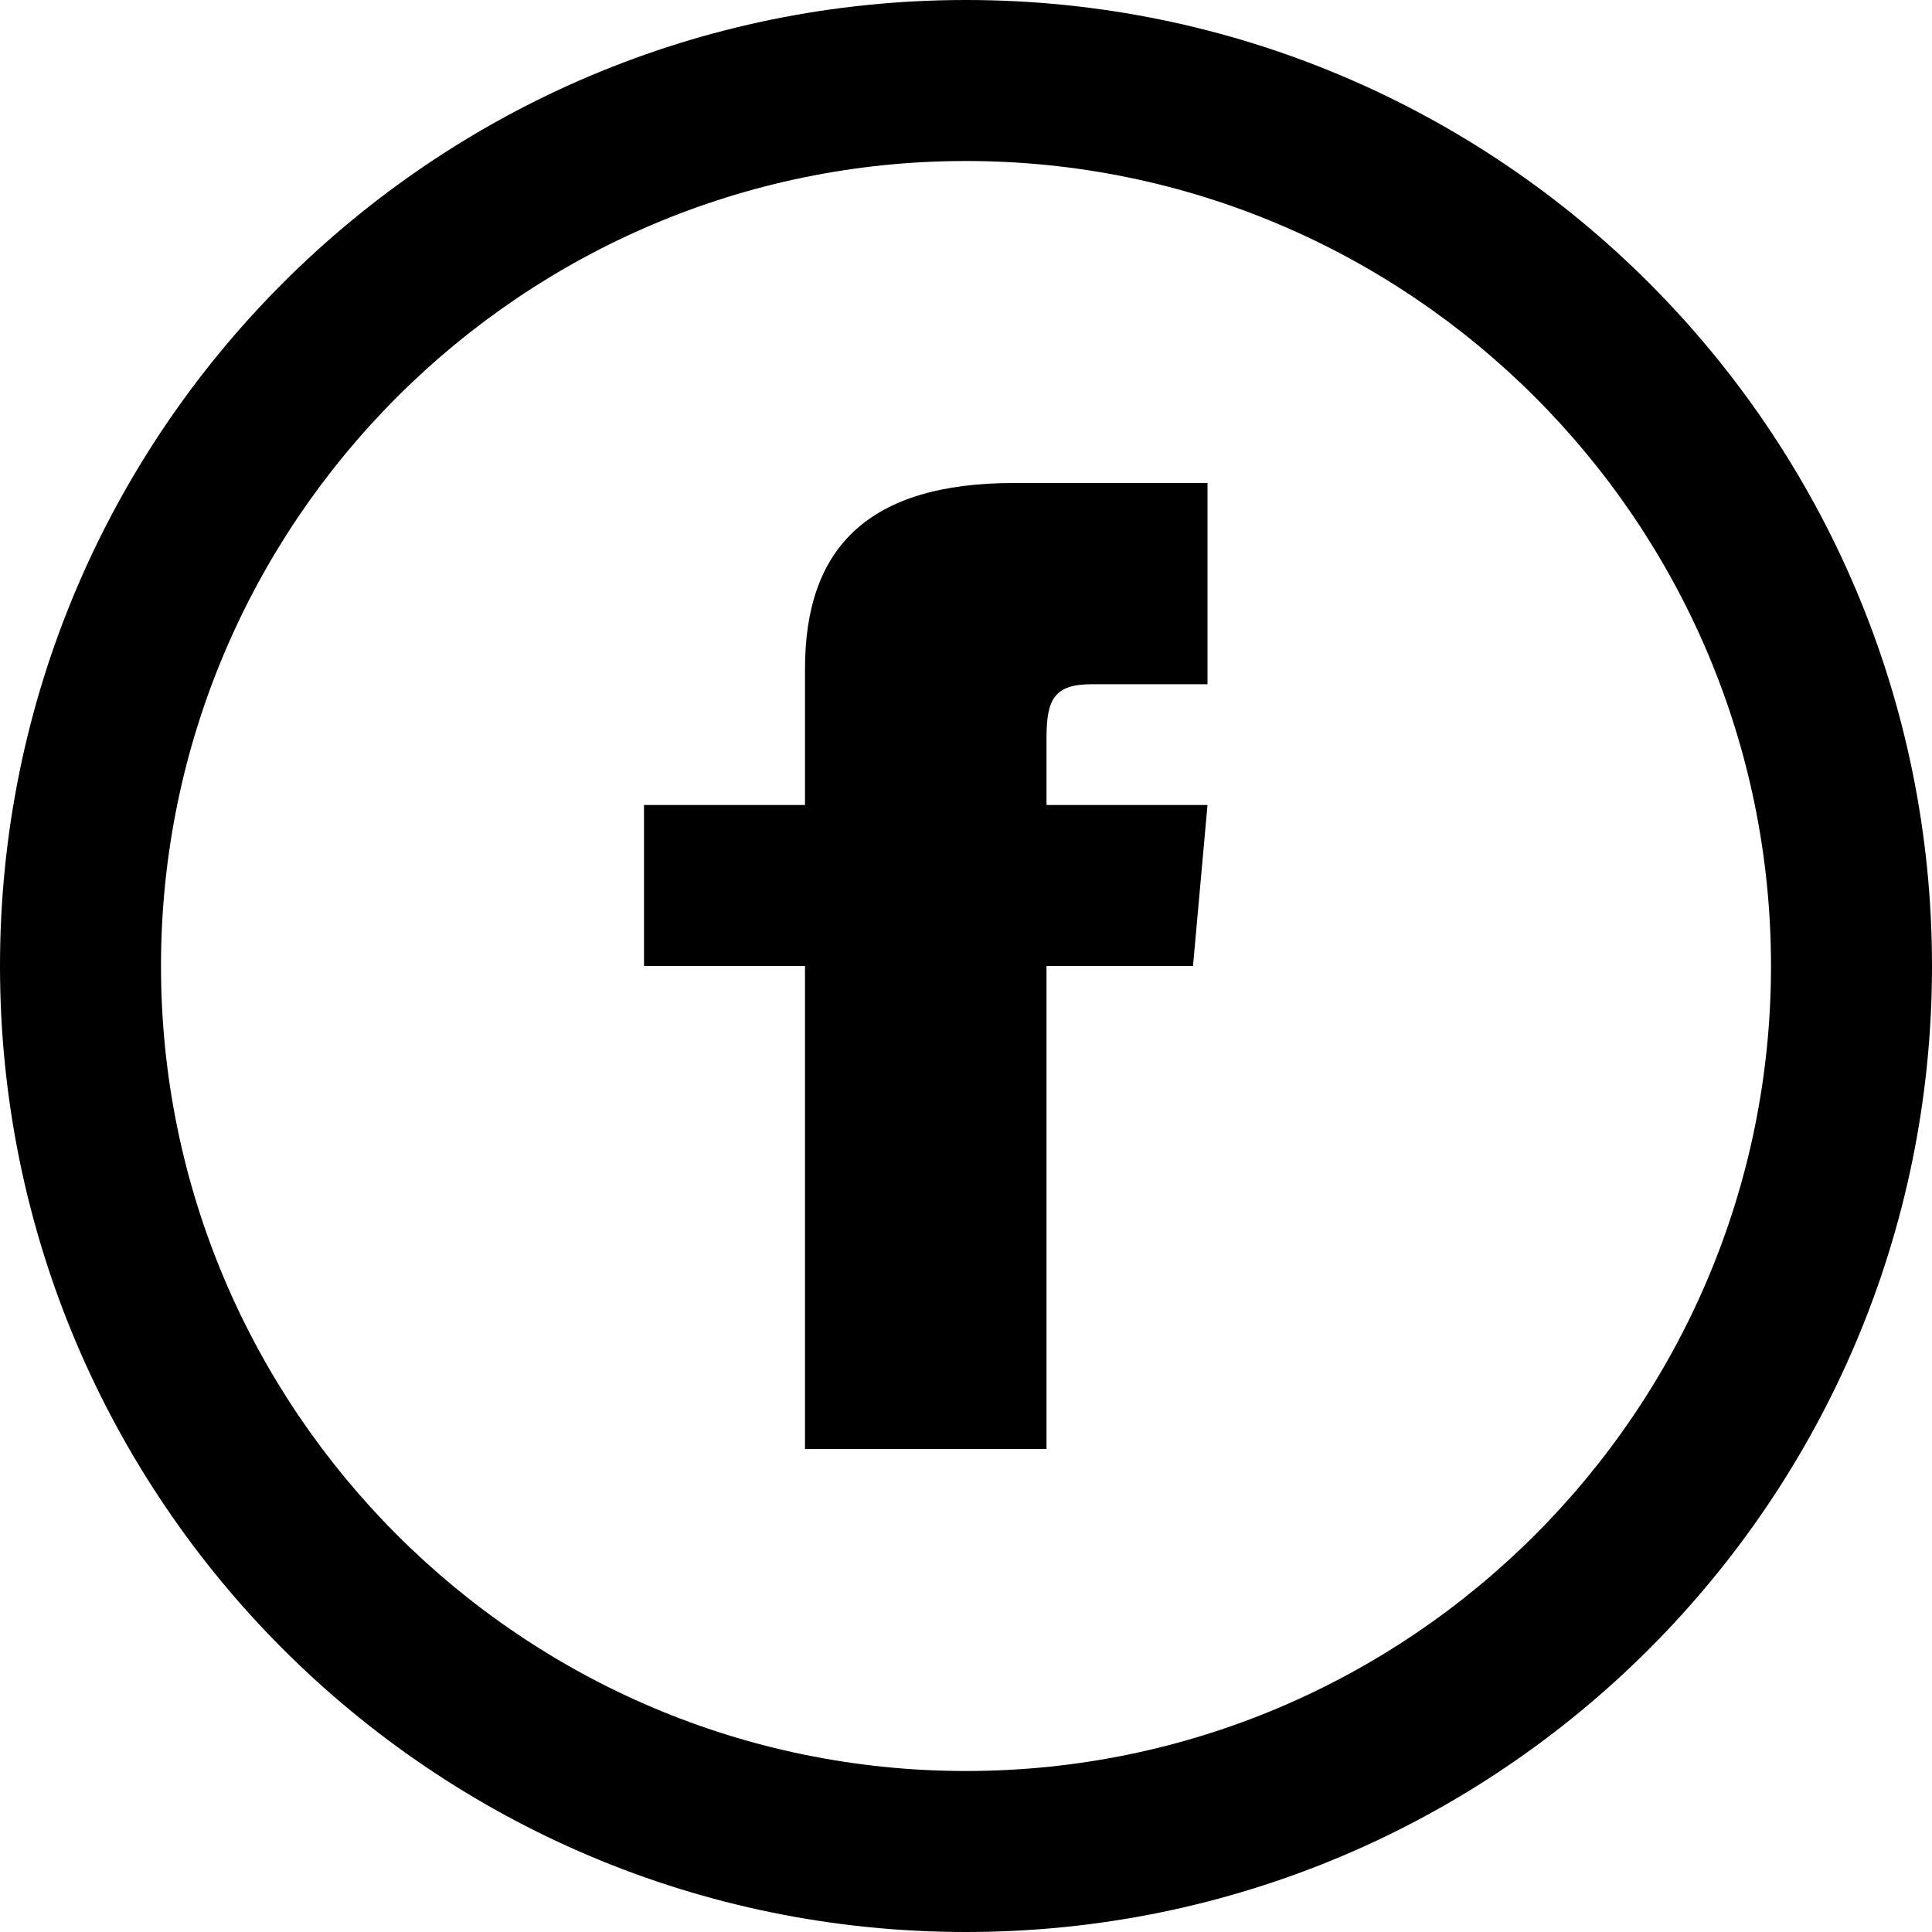
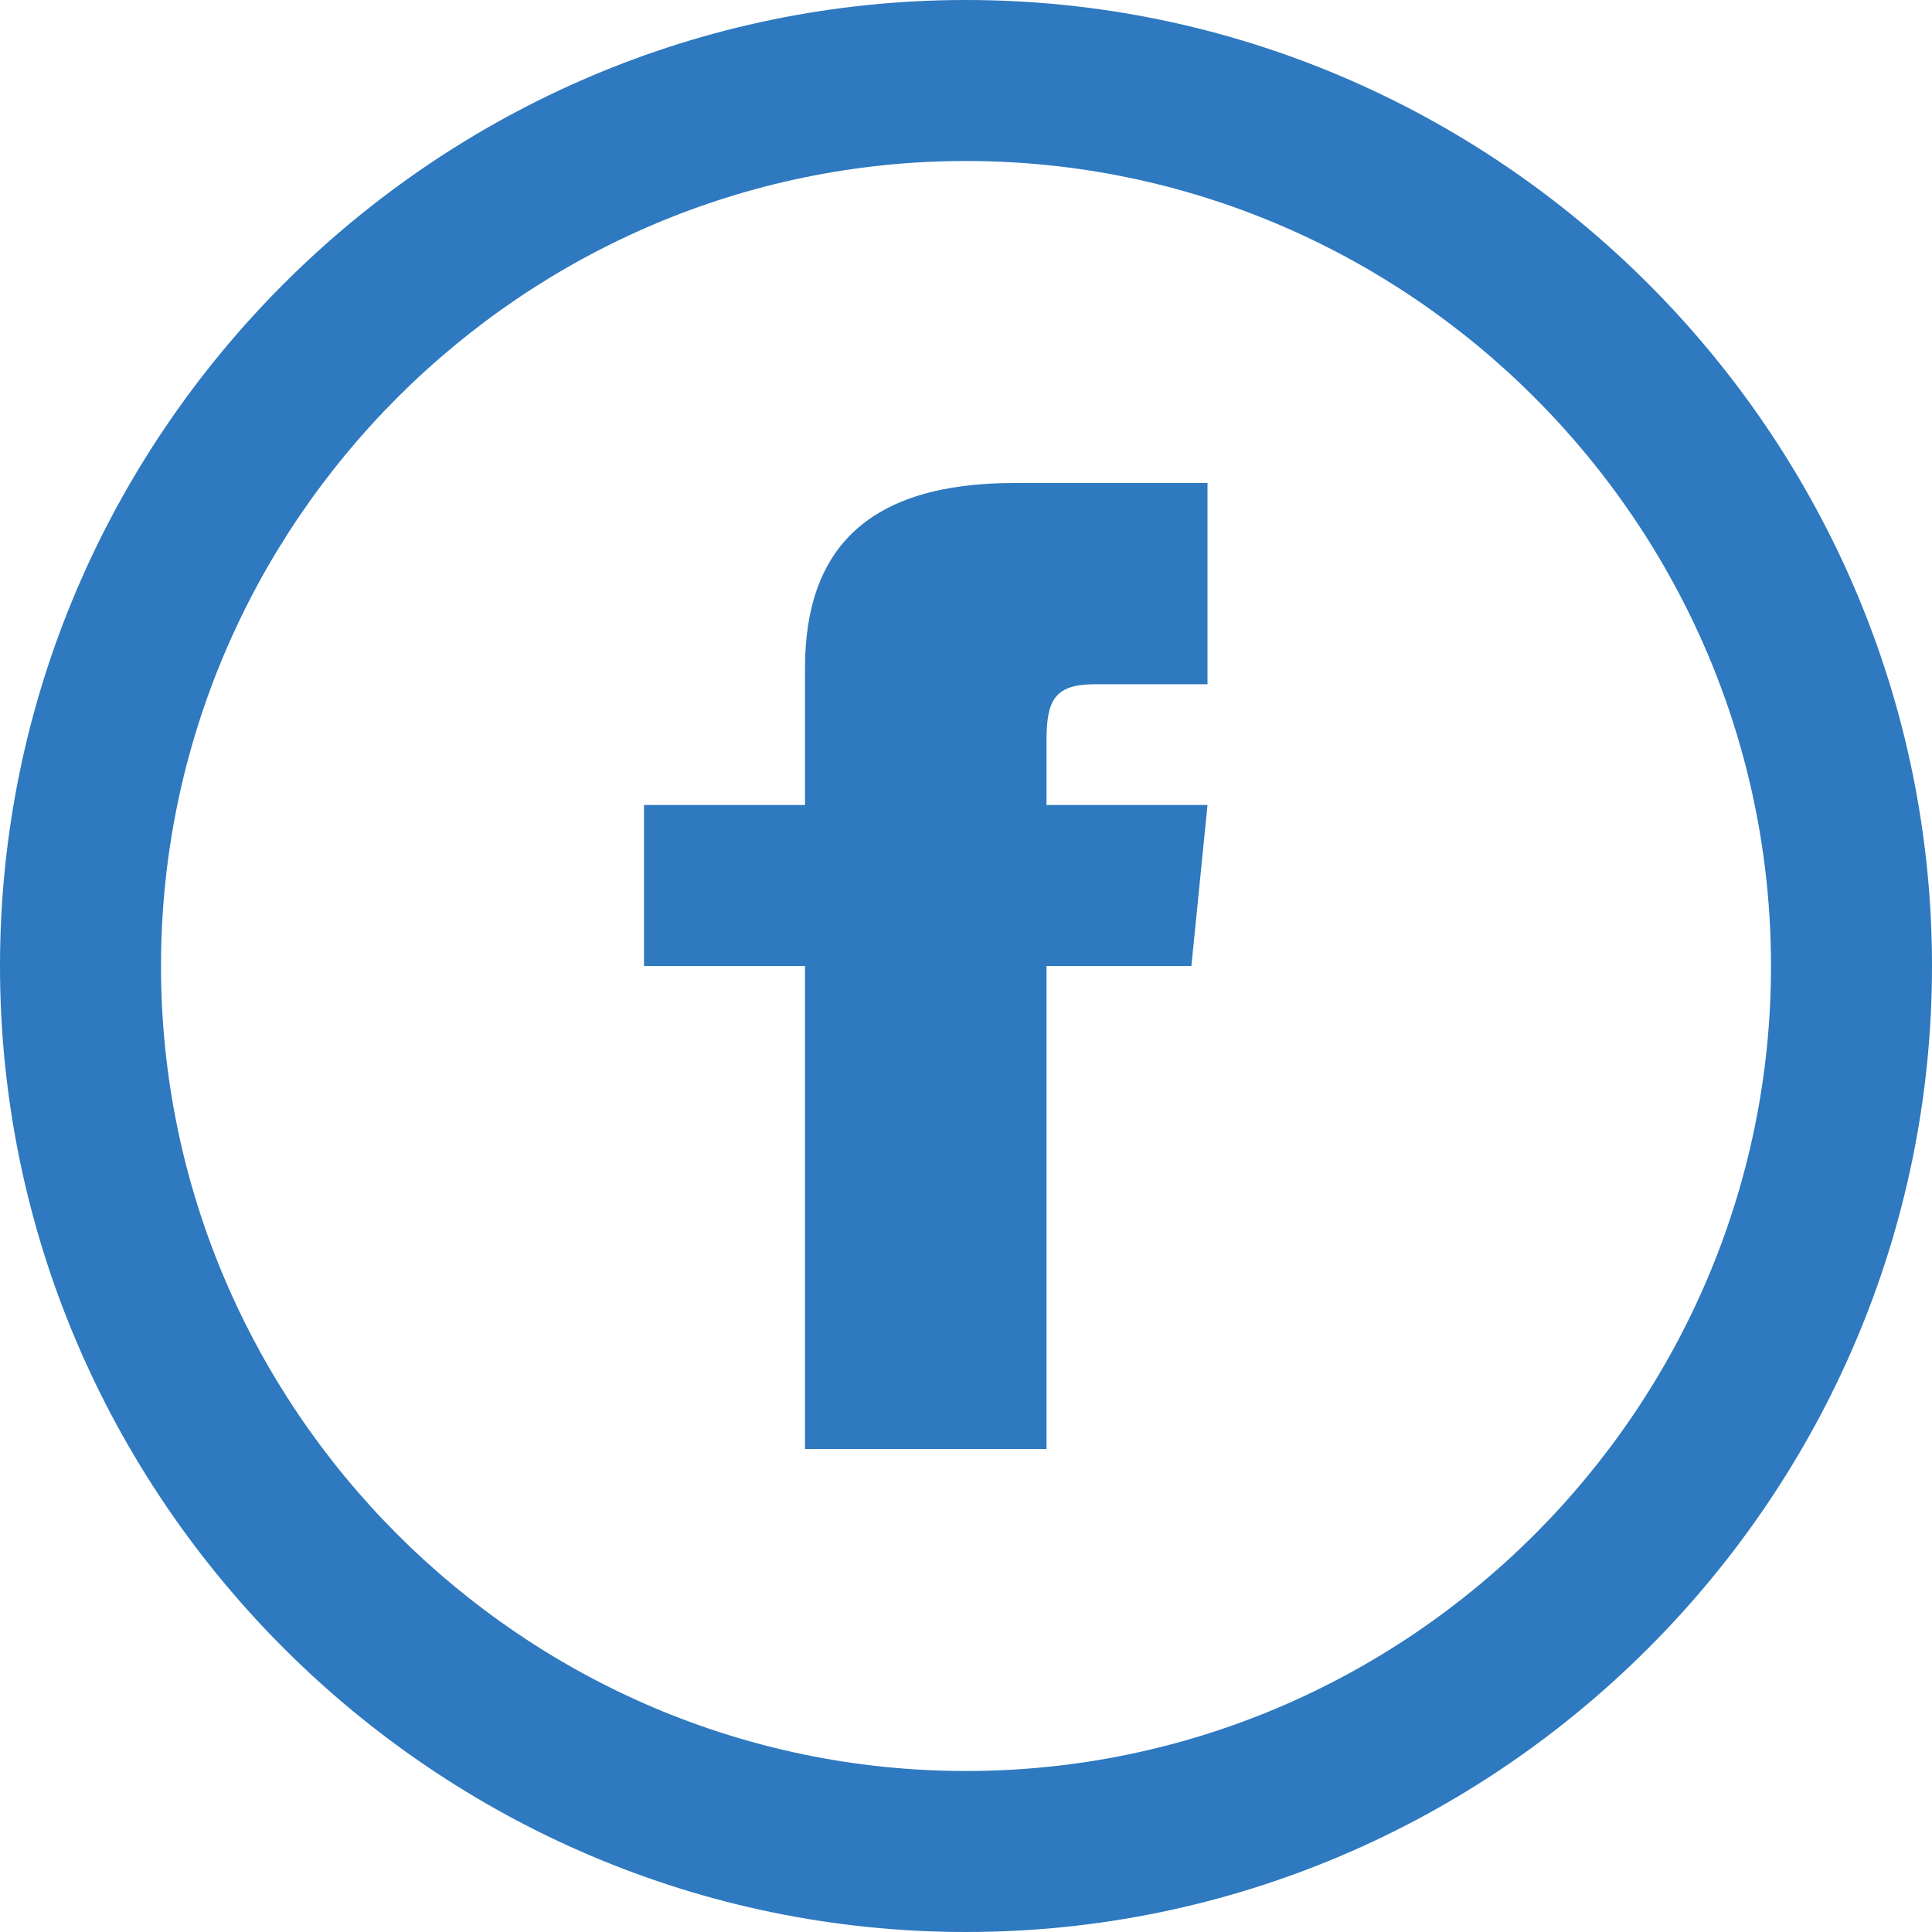
- <svg xmlns="http://www.w3.org/2000/svg" width="24" height="24" viewBox="0 0 24 24">
-   <path d="M12 2c5.514 0 10 4.486 10 10s-4.486 10-10 10-10-4.486-10-10 4.486-10 10-10zm0-2c-6.627 0-12 5.373-12 12s5.373 12 12 12 12-5.373 12-12-5.373-12-12-12zm-2 10h-2v2h2v6h3v-6h1.82l.18-2h-2v-.833c0-.478.096-.667.558-.667h1.442v-2.5h-2.404c-1.798 0-2.596.792-2.596 2.308v1.692z" />
+ <svg xmlns="http://www.w3.org/2000/svg" version="1.1" id="Layer_1" x="0px" y="0px" viewBox="-293 385 24 24" style="enable-background:new -293 385 24 24;" xml:space="preserve">
+   <style type="text/css">
+ 	.st0{fill:#2E79BF;}
+ </style>
+   <path class="st0" d="M-281,387c5.5,0,10,4.5,10,10s-4.5,10-10,10s-10-4.5-10-10S-286.5,387-281,387z M-281,385c-6.6,0-12,5.4-12,12  s5.4,12,12,12s12-5.4,12-12S-274.4,385-281,385z M-283,395h-2v2h2v6h3v-6h1.8l0.2-2h-2v-0.8c0-0.5,0.1-0.7,0.6-0.7h1.4V391h-2.4  c-1.8,0-2.6,0.8-2.6,2.3C-283,393.3-283,395-283,395z" />
</svg>
